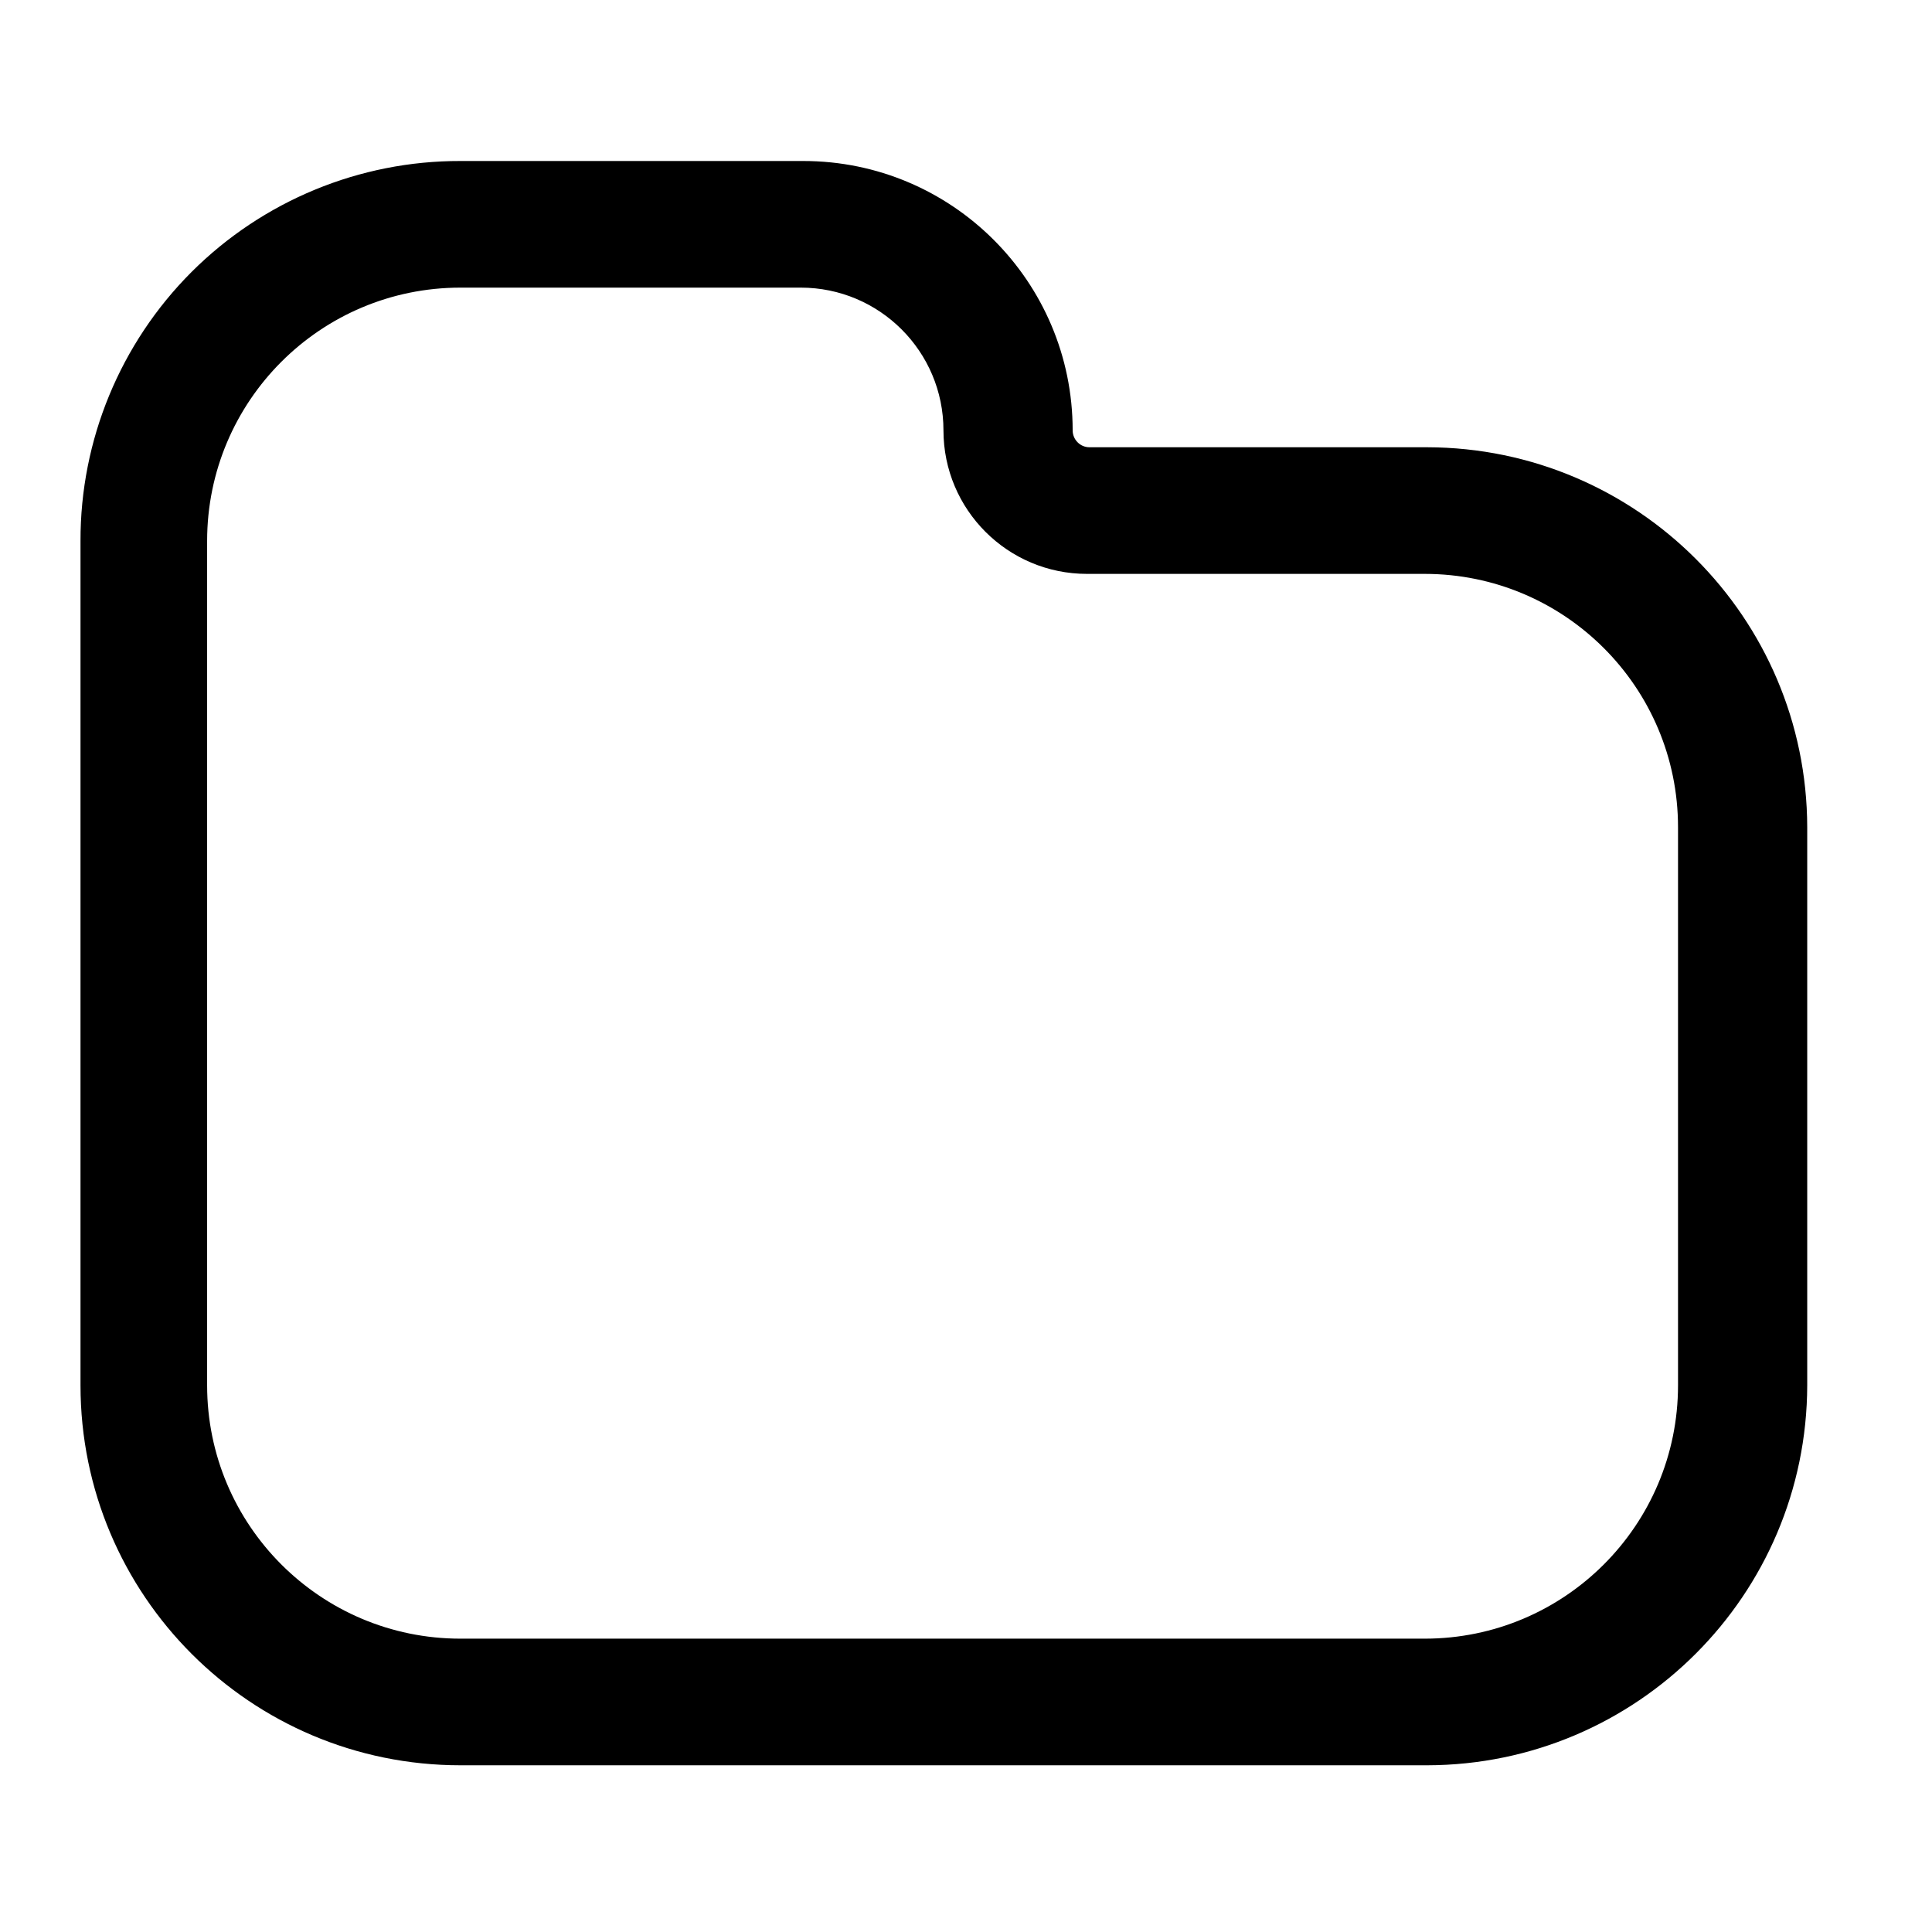
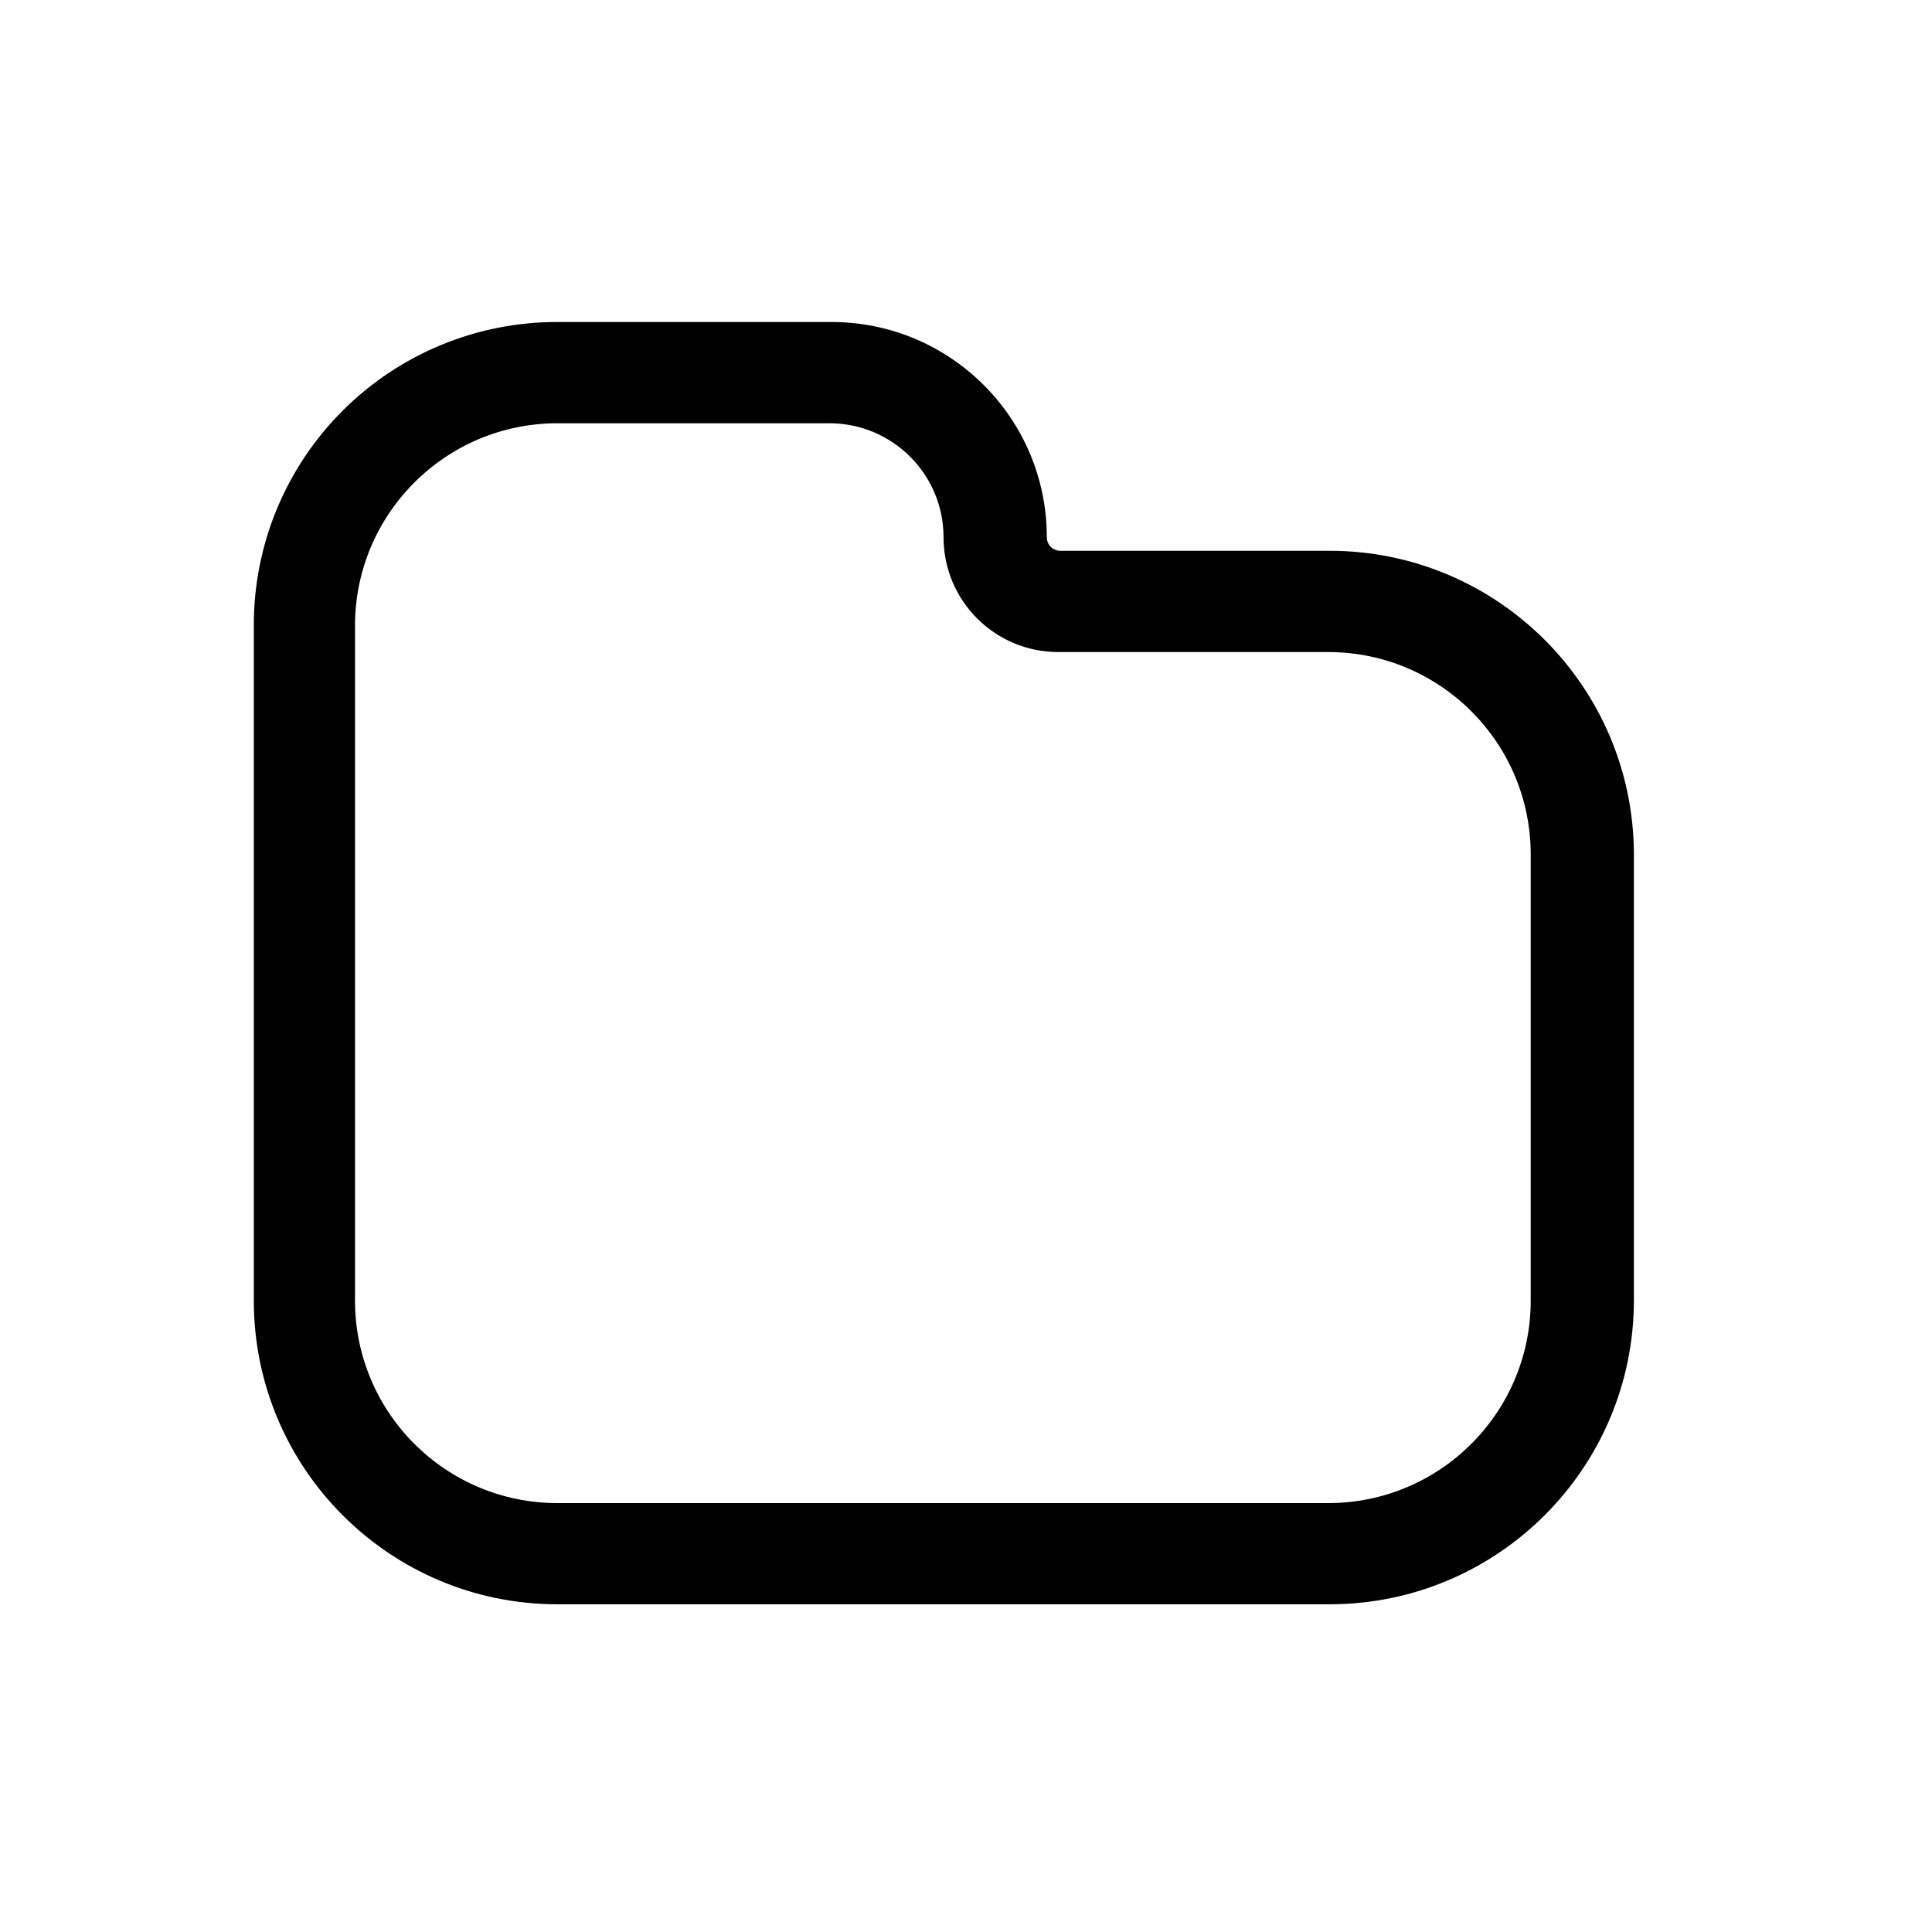
<svg xmlns="http://www.w3.org/2000/svg" viewBox="0 0 24 24">
-   <path fill-rule="evenodd" clip-rule="evenodd" d="M5.72 2H9.916H9.979C11.826 2 13.325 3.498 13.325 5.346C13.325 5.402 13.347 5.455 13.386 5.494C13.425 5.534 13.479 5.556 13.534 5.556H17.73C20.334 5.562 22.444 7.671 22.45 10.276V17.209C22.444 19.814 20.334 21.923 17.73 21.929H5.72C3.113 21.929 1 19.816 1 17.209V6.72C0.997 5.467 1.494 4.265 2.379 3.379C3.265 2.494 4.467 1.997 5.72 2ZM11.72 5.346C11.72 4.367 10.926 3.573 9.947 3.573H9.916H5.72C3.982 3.573 2.573 4.982 2.573 6.72V17.209C2.573 18.947 3.982 20.356 5.72 20.356H17.698C19.436 20.356 20.845 18.947 20.845 17.209V10.276C20.845 8.538 19.436 7.129 17.698 7.129H13.503C12.518 7.129 11.72 6.331 11.72 5.346Z" fill="currentColor" />
+   <path fill-rule="evenodd" clip-rule="evenodd" d="M6.925 4H10.279H10.329C11.806 4 13.004 5.197 13.004 6.674C13.004 6.719 13.021 6.762 13.053 6.793C13.084 6.824 13.127 6.842 13.171 6.842H16.525C18.606 6.847 20.293 8.533 20.297 10.615V16.156C20.293 18.238 18.606 19.924 16.525 19.929H6.925C4.842 19.929 3.153 18.24 3.153 16.156V7.773C3.15 6.771 3.547 5.811 4.255 5.103C4.963 4.395 5.924 3.998 6.925 4ZM11.721 6.674C11.721 5.892 11.086 5.258 10.304 5.258H10.279H6.925C5.536 5.258 4.41 6.384 4.41 7.773V16.156C4.41 17.546 5.536 18.672 6.925 18.672H16.499C17.889 18.672 19.015 17.546 19.015 16.156V10.615C19.015 9.226 17.889 8.1 16.499 8.1H13.146C12.359 8.1 11.721 7.462 11.721 6.674Z" fill="currentColor" />
</svg>
